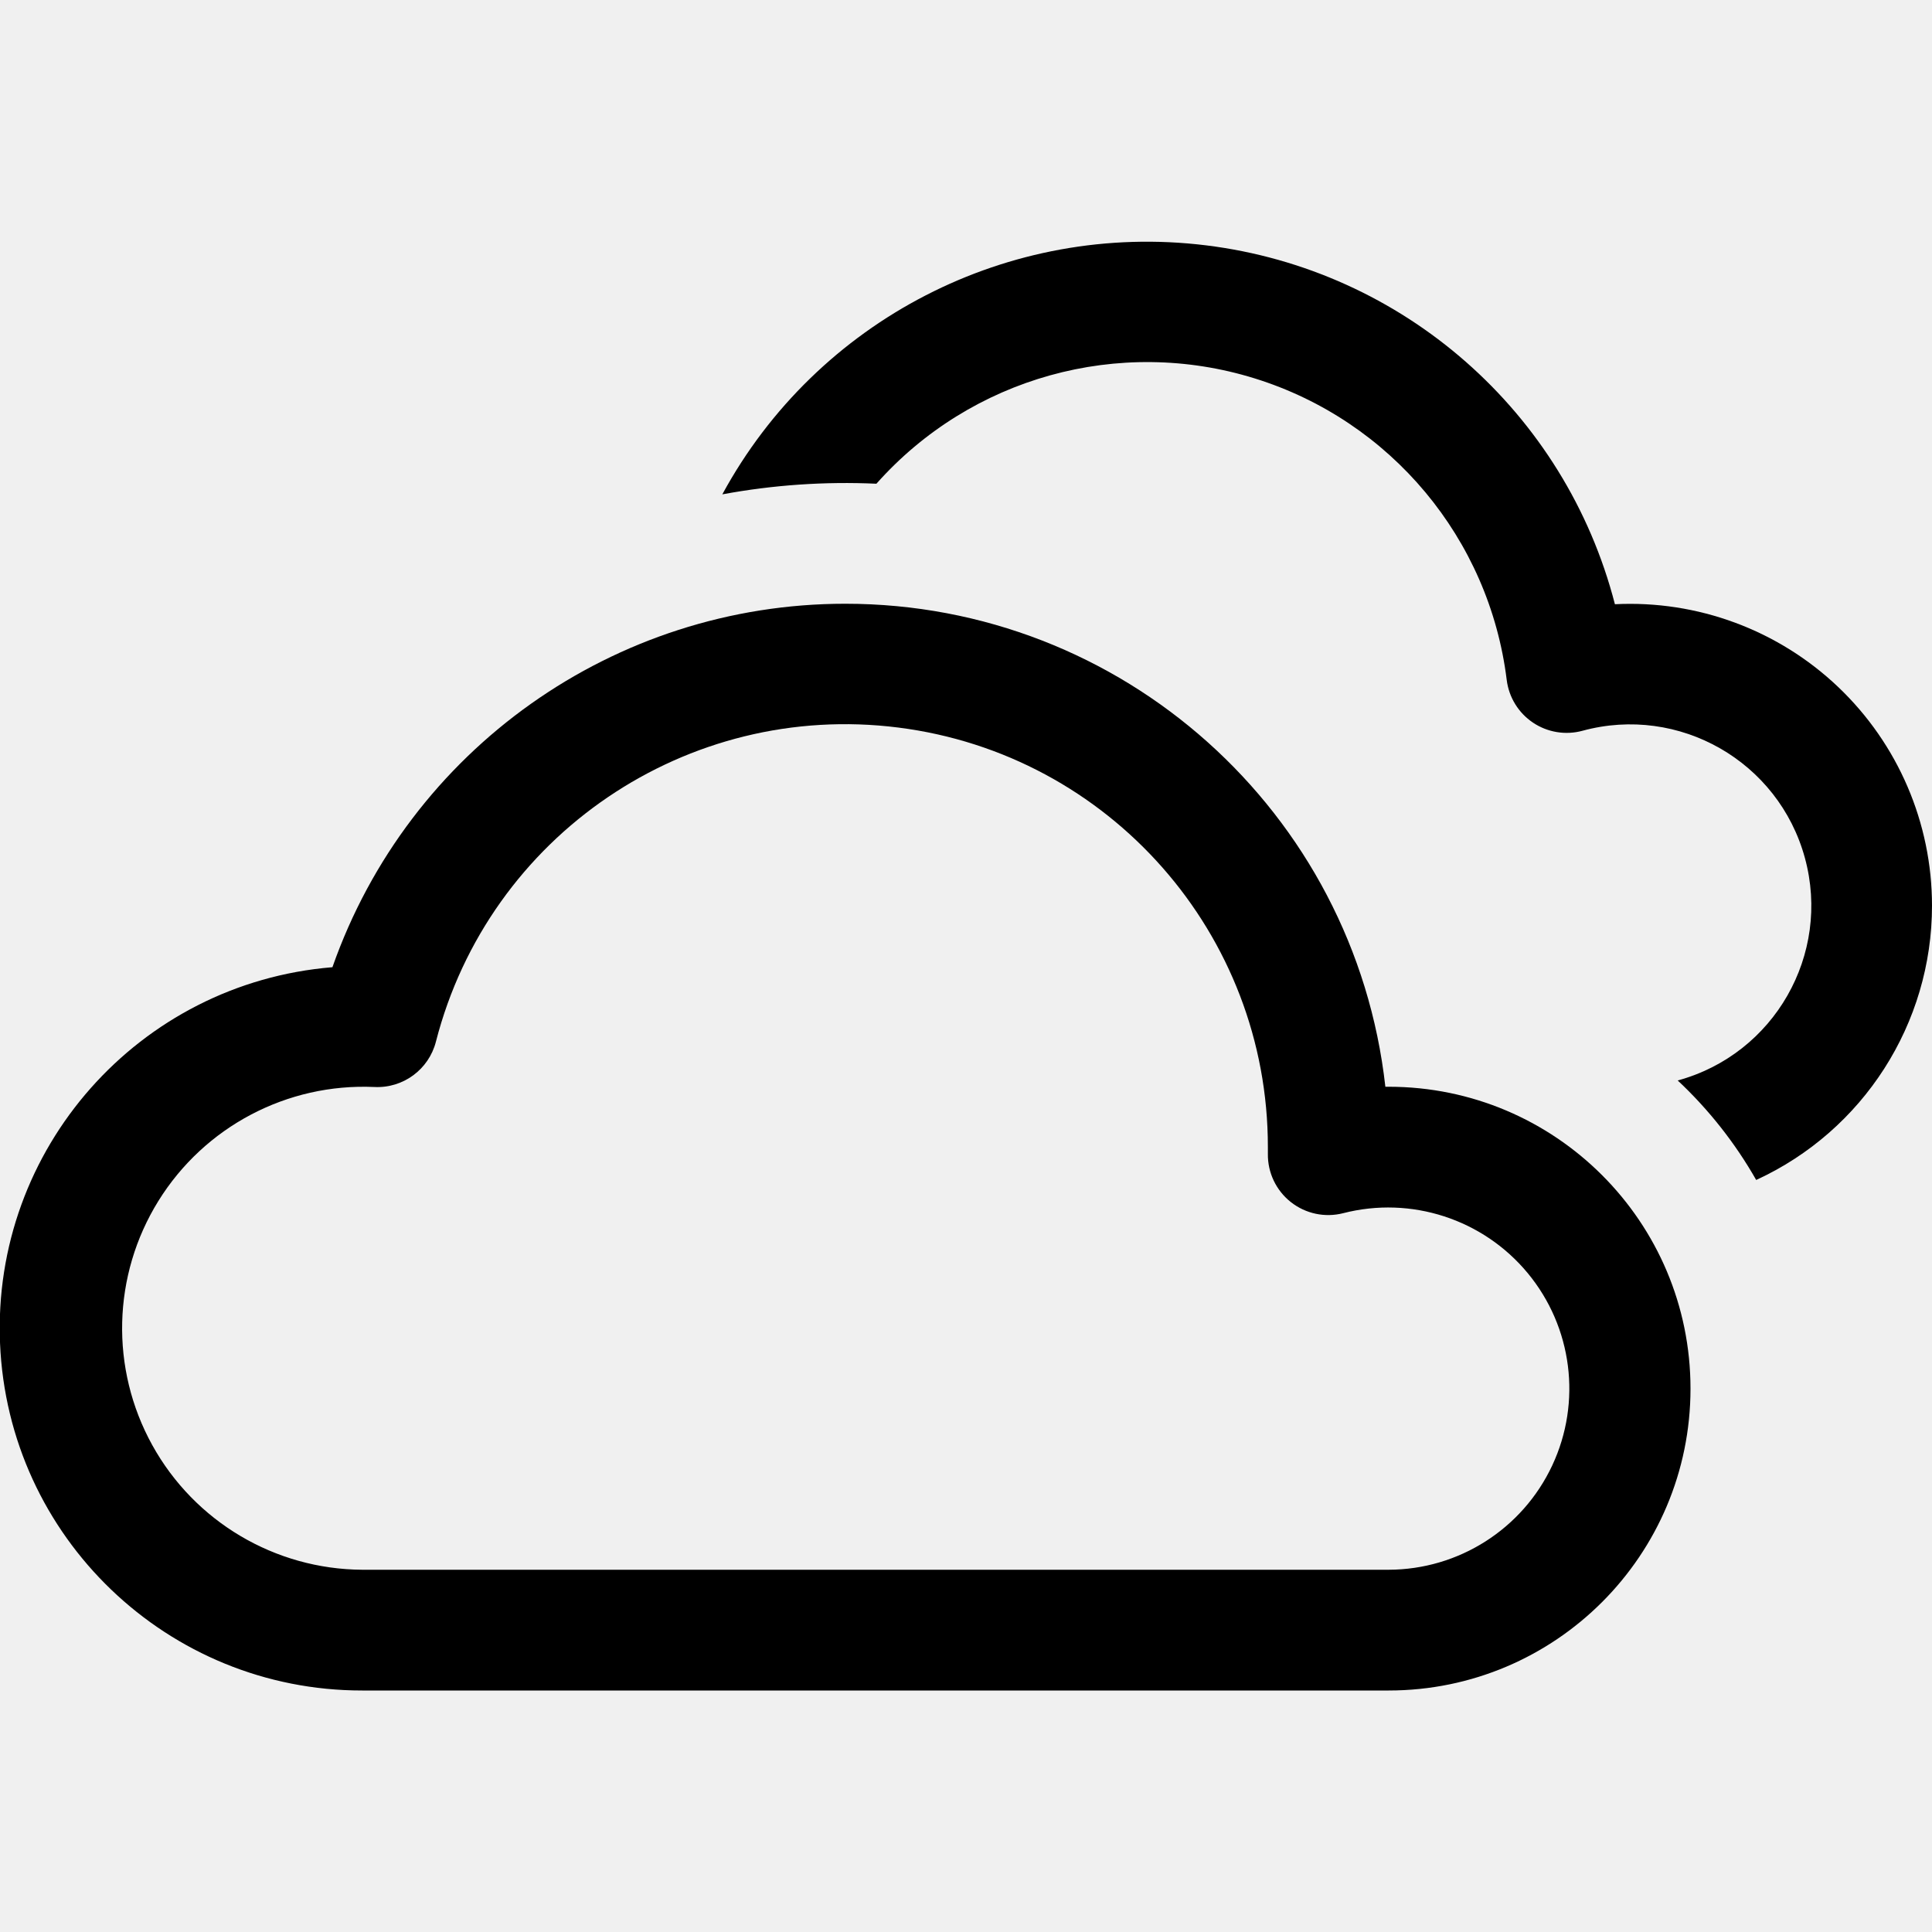
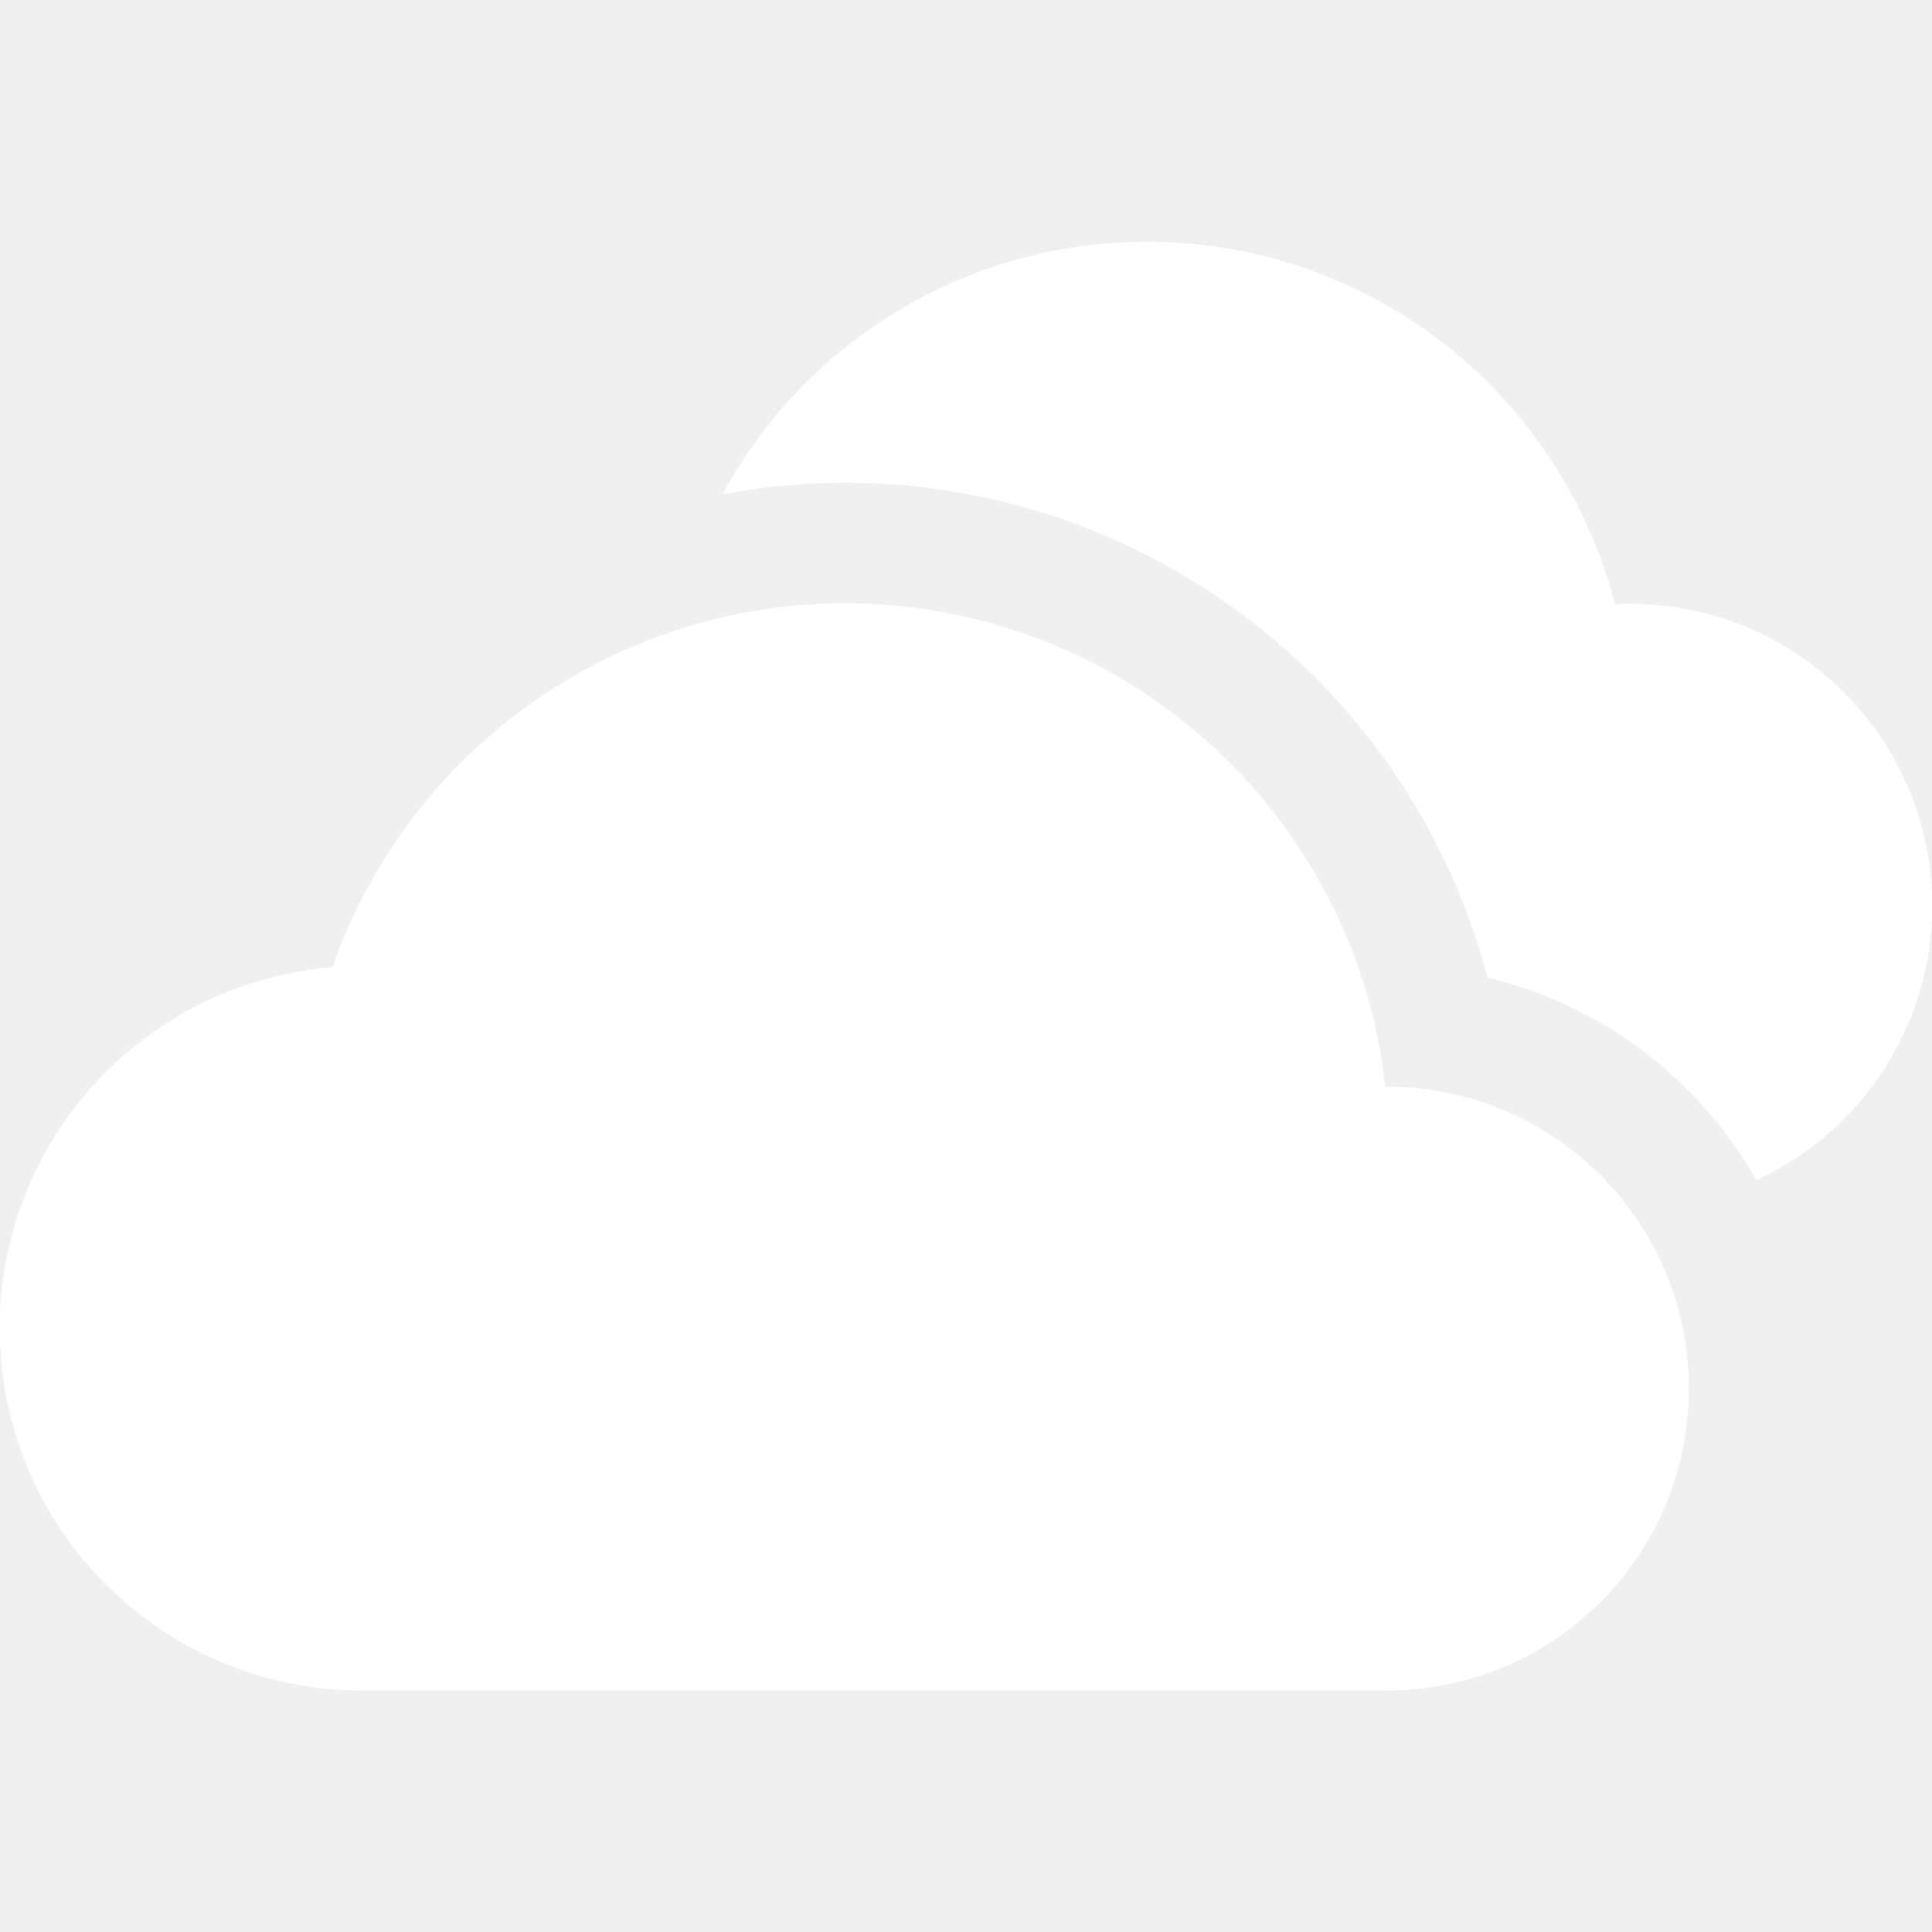
- <svg xmlns="http://www.w3.org/2000/svg" width="75" height="75" fill="currentColor" className="bi bi-clouds" viewBox="0 0 16 16">
-   <path d="M16 7.5a2.5 2.5 0 0 1-1.456 2.272 3.5 3.5 0 0 0-.65-.824 1.5 1.5 0 0 0-.789-2.896.5.5 0 0 1-.627-.421 3 3 0 0 0-5.22-1.625 5.6 5.6 0 0 0-1.276.088 4.002 4.002 0 0 1 7.392.91A2.5 2.5 0 0 1 16 7.5" />
-   <path d="M7 5a4.5 4.5 0 0 1 4.473 4h.027a2.5 2.5 0 0 1 0 5H3a3 3 0 0 1-.247-5.99A4.5 4.5 0 0 1 7 5m3.5 4.5a3.5 3.5 0 0 0-6.89-.873.5.5 0 0 1-.51.375A2 2 0 1 0 3 13h8.5a1.5 1.5 0 1 0-.376-2.953.5.5 0 0 1-.624-.492z" />
+ <svg xmlns="http://www.w3.org/2000/svg" width="75" height="75" fill="white" class="bi bi-clouds-fill" viewBox="0 0 16 16">
+   <path d="M11.473 9a4.5 4.5 0 0 0-8.72-.99A3 3 0 0 0 3 14h8.5a2.5 2.5 0 1 0-.027-5" />
+   <path d="M14.544 9.772a3.5 3.5 0 0 0-2.225-1.676 5.5 5.5 0 0 0-6.337-4.002 4.002 4.002 0 0 1 7.392.91 2.5 2.5 0 0 1 1.17 4.769z" />
</svg>
